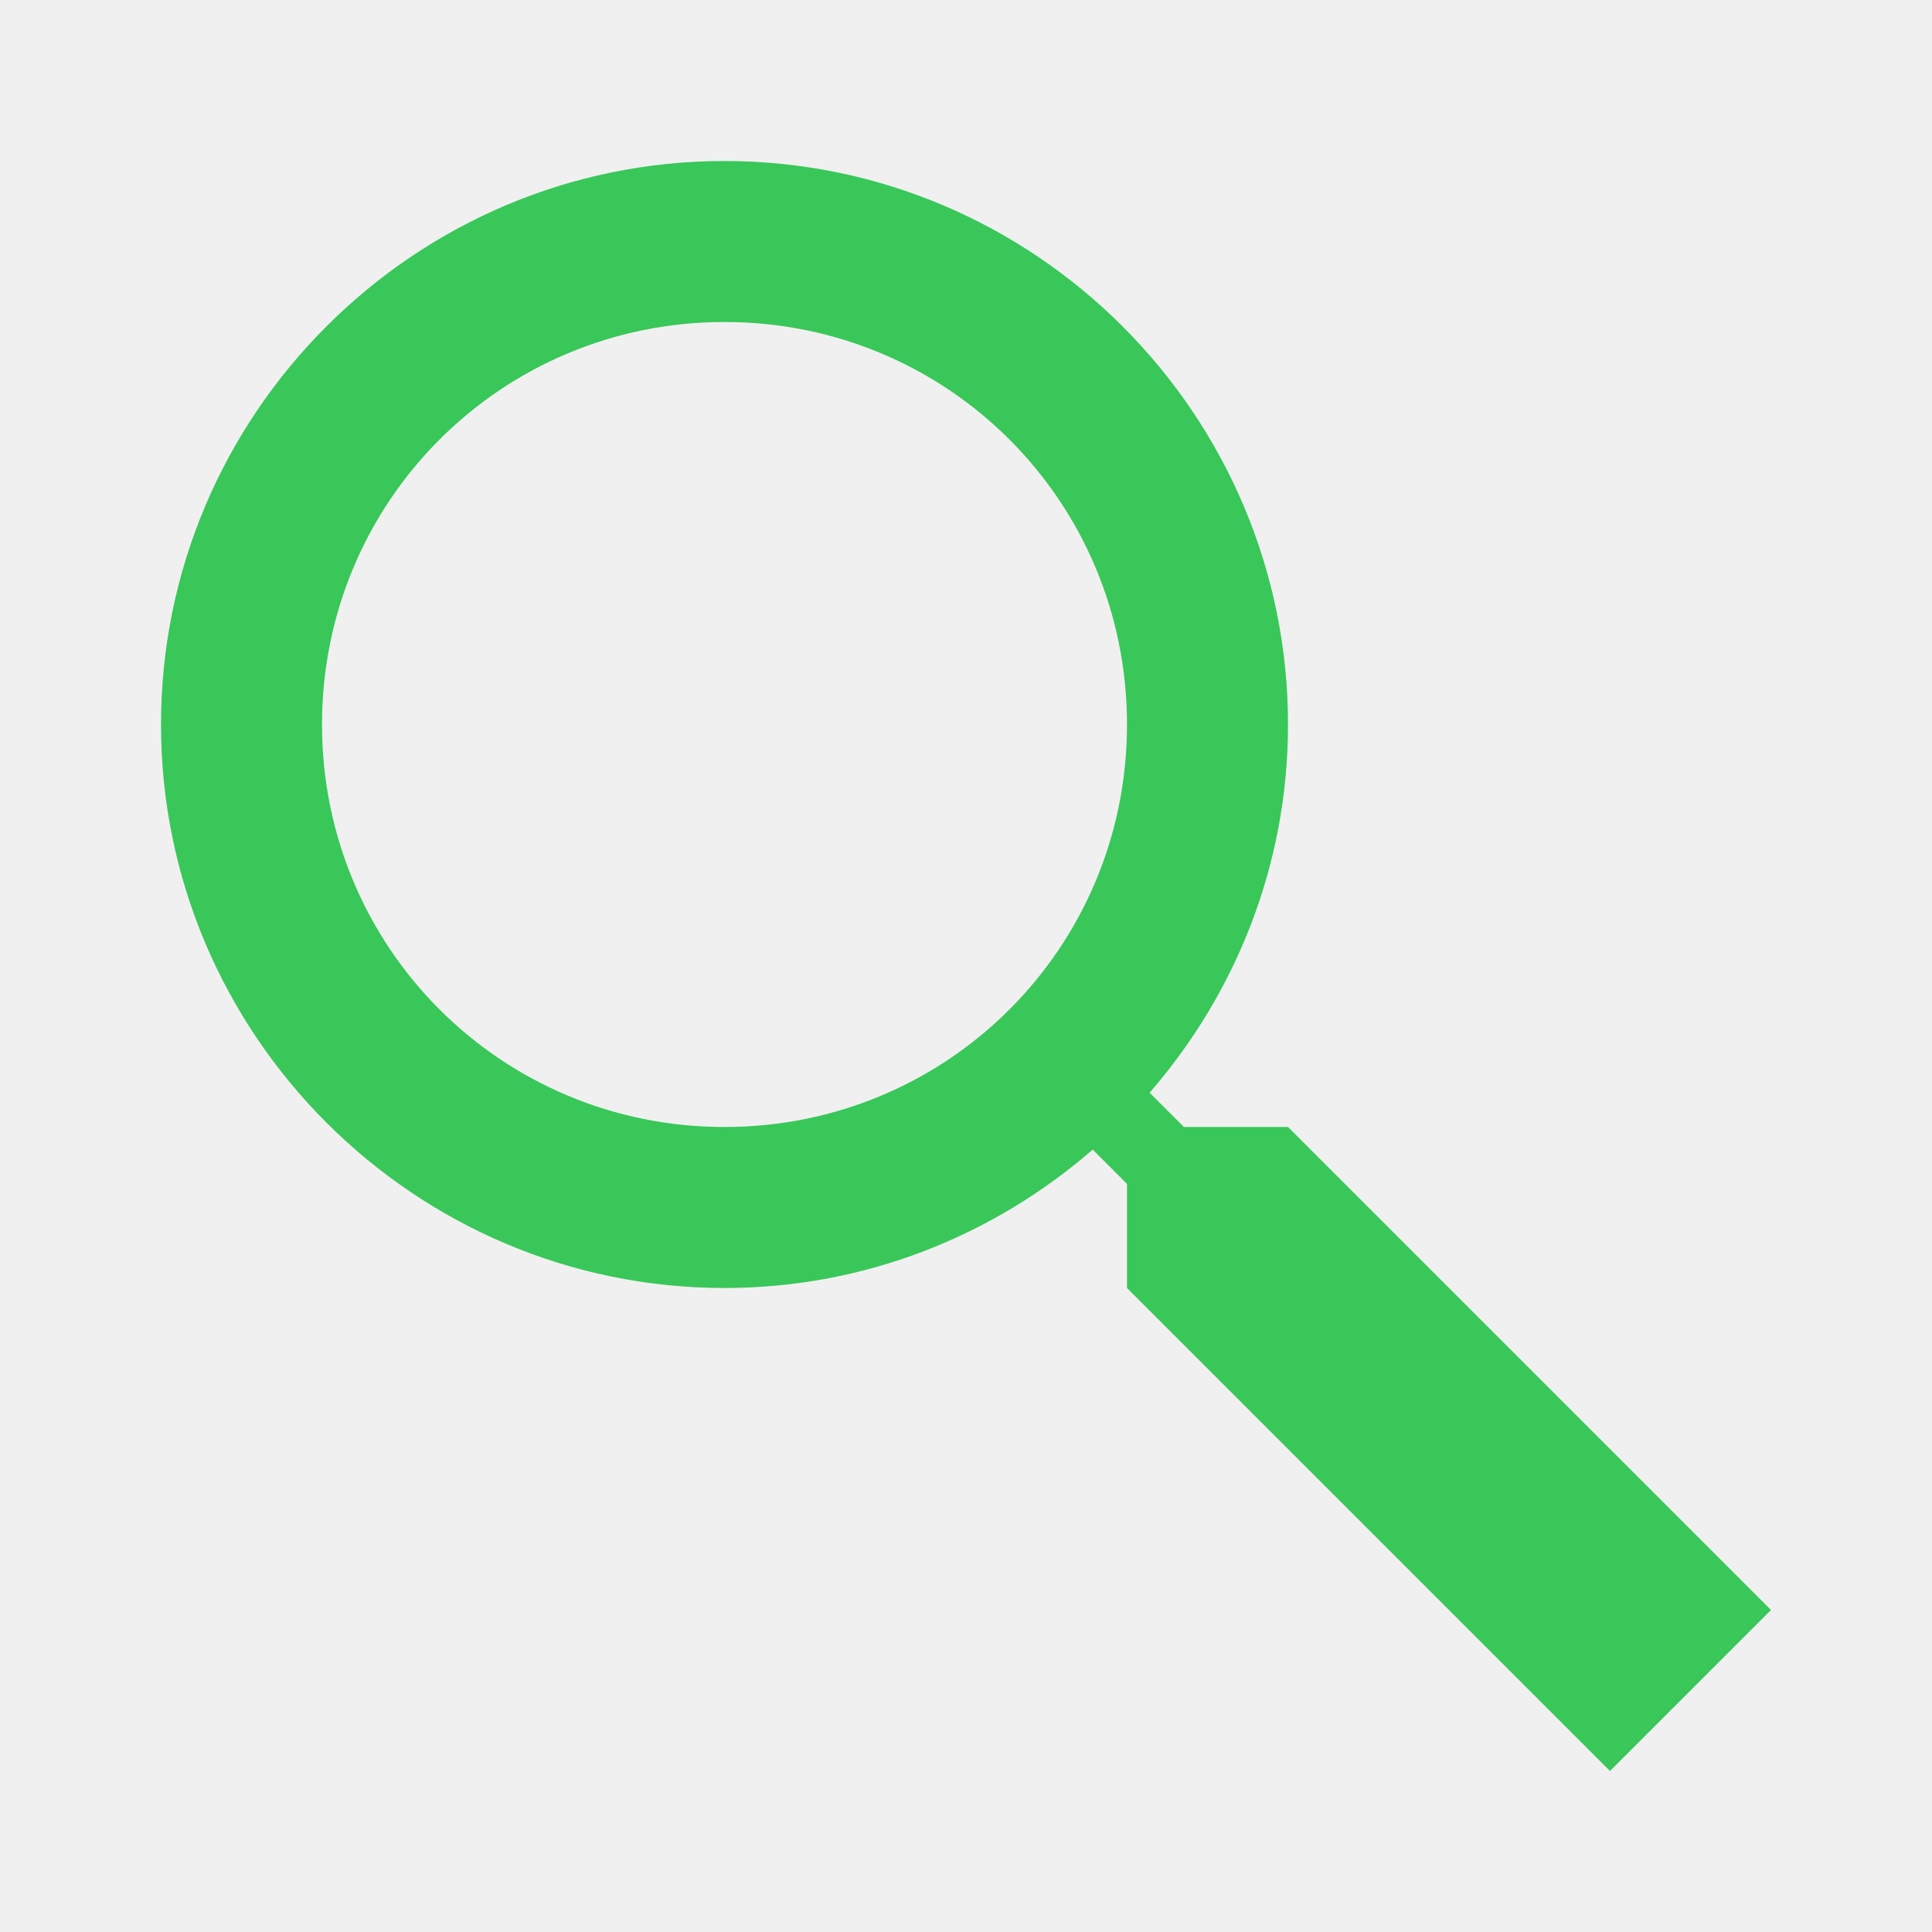
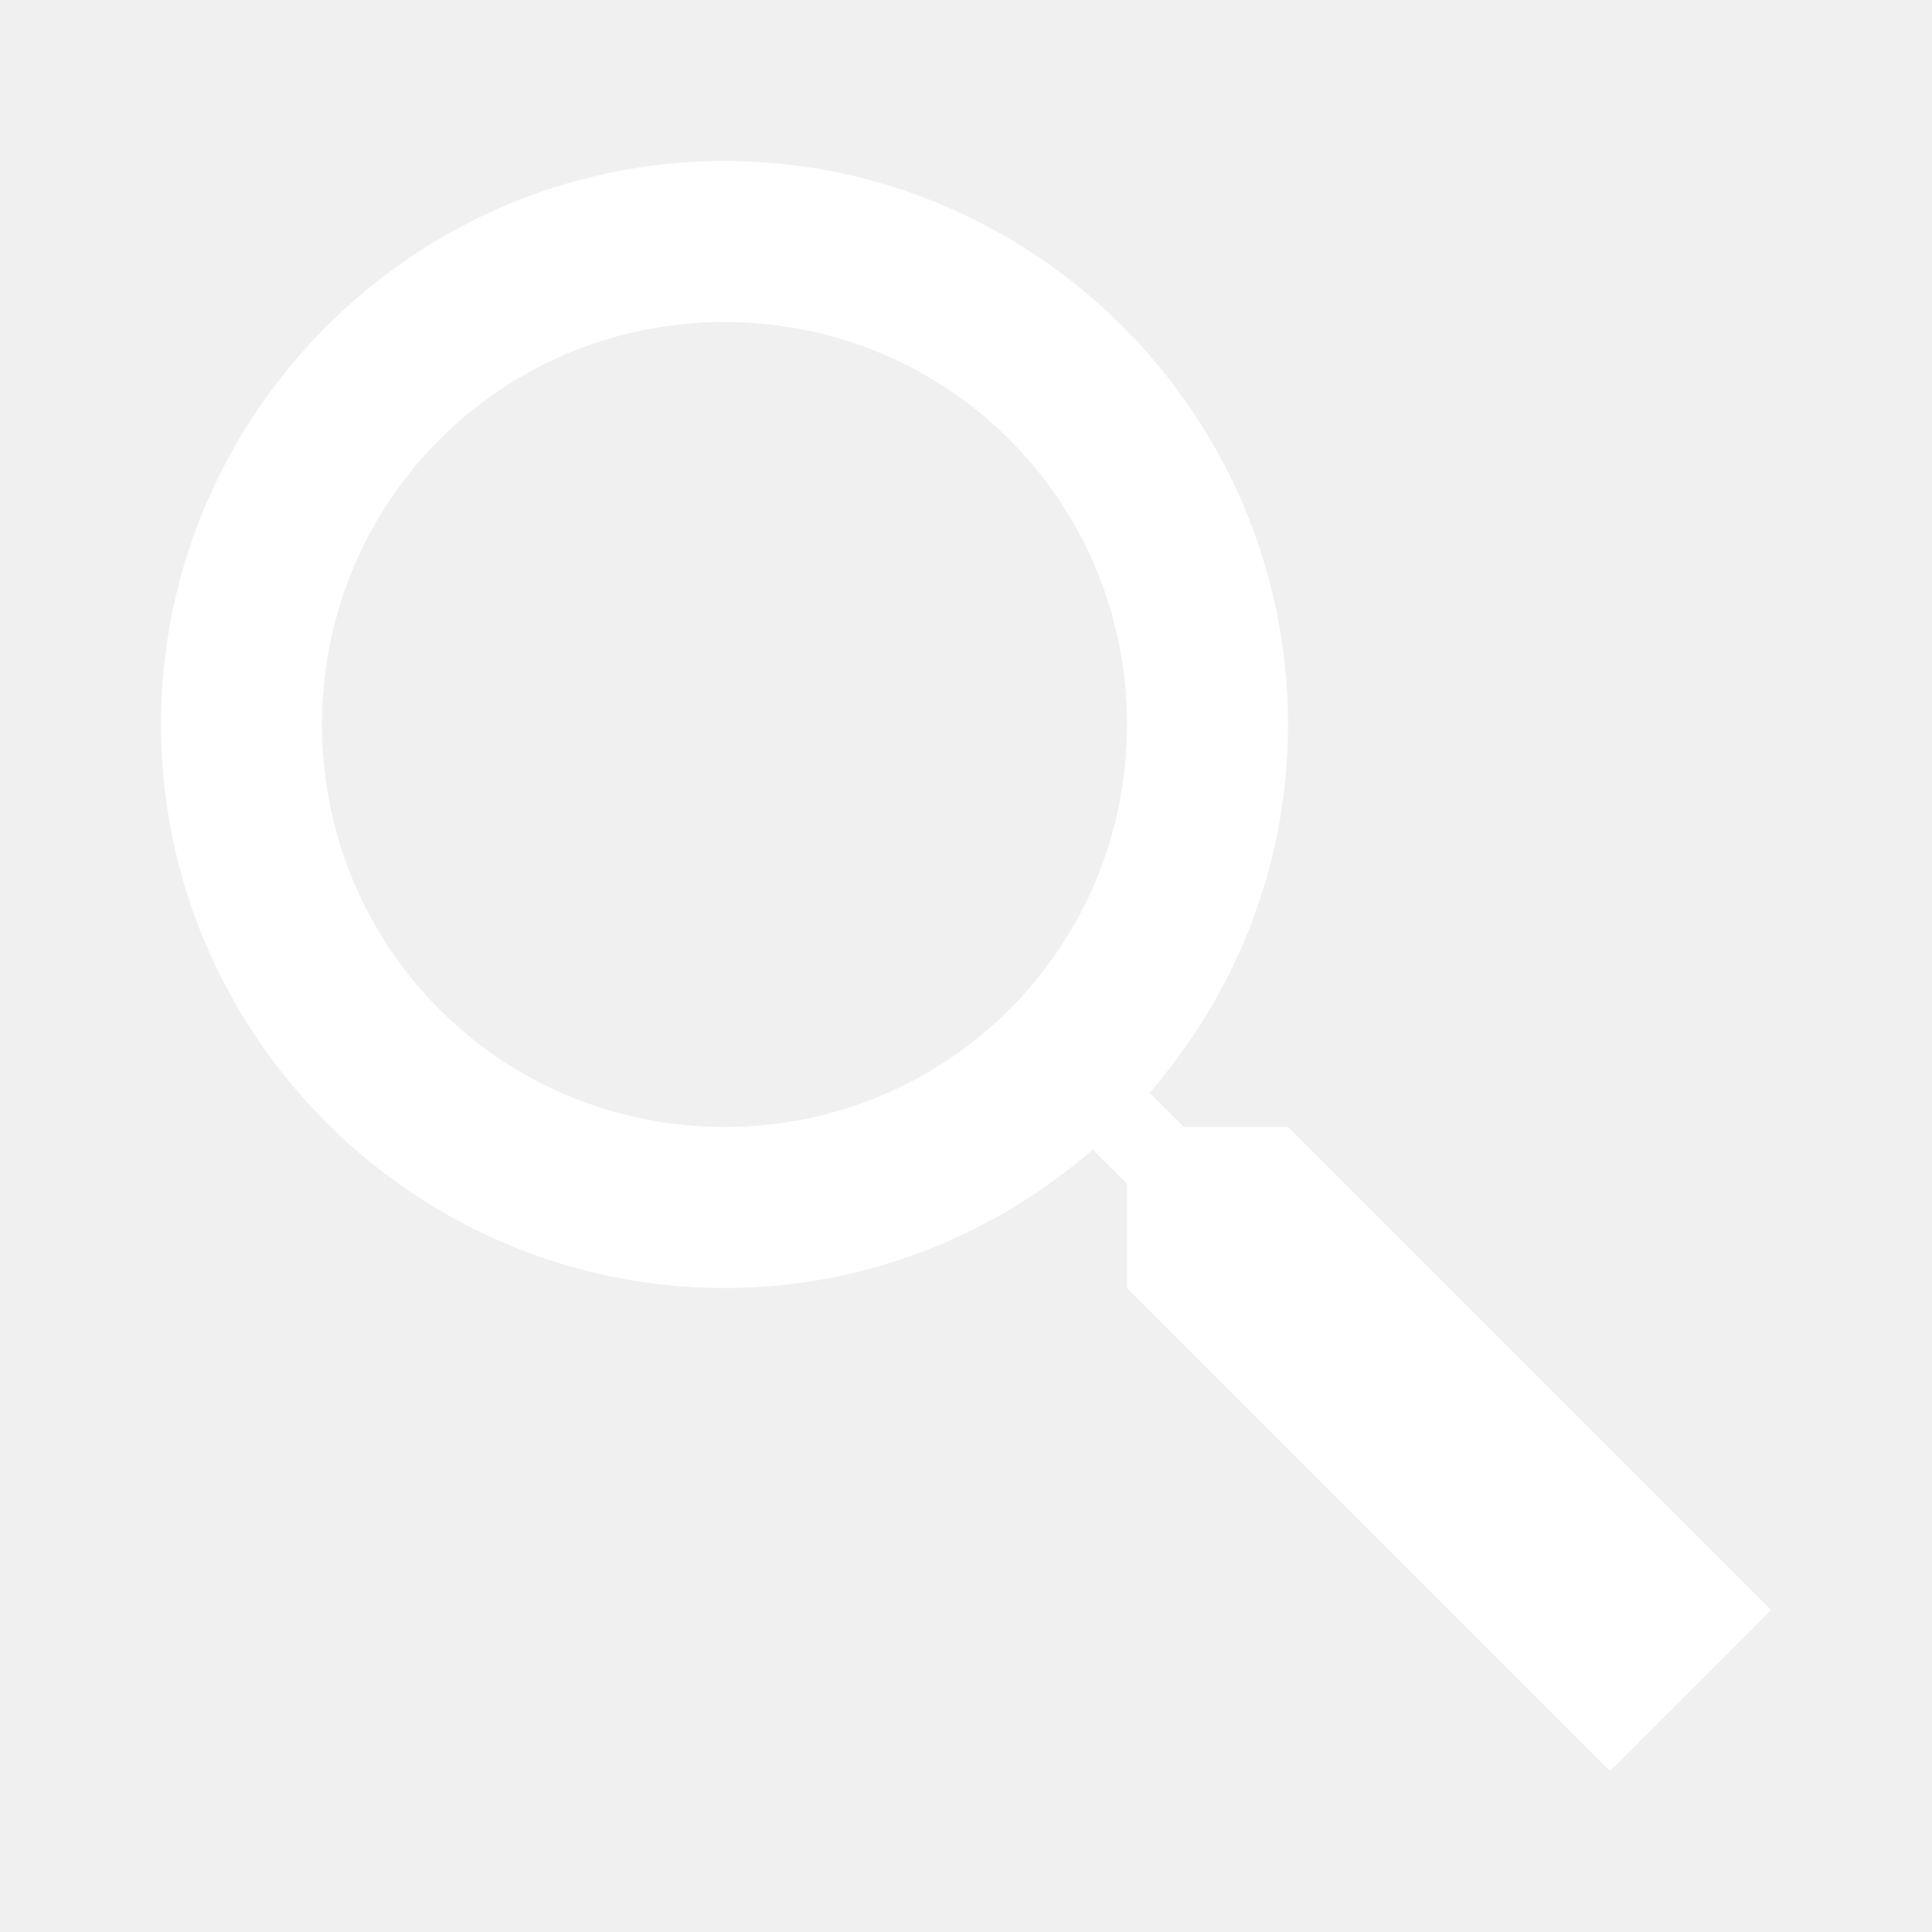
- <svg xmlns="http://www.w3.org/2000/svg" fill="#39c75a" viewBox="0 0 24 24" width="24px" height="24px">
+ <svg xmlns="http://www.w3.org/2000/svg" fill="#fff" viewBox="0 0 24 24" width="20px" height="20px">
  <path d="M 9 2 C 5.146 2 2 5.146 2 9 C 2 12.854 5.146 16 9 16 C 10.748 16 12.345 15.348 13.574 14.281 L 14 14.707 L 14 16 L 20 22 L 22 20 L 16 14 L 14.707 14 L 14.281 13.574 C 15.348 12.345 16 10.748 16 9 C 16 5.146 12.854 2 9 2 z M 9 4 C 11.773 4 14 6.227 14 9 C 14 11.773 11.773 14 9 14 C 6.227 14 4 11.773 4 9 C 4 6.227 6.227 4 9 4 z" />
</svg>
